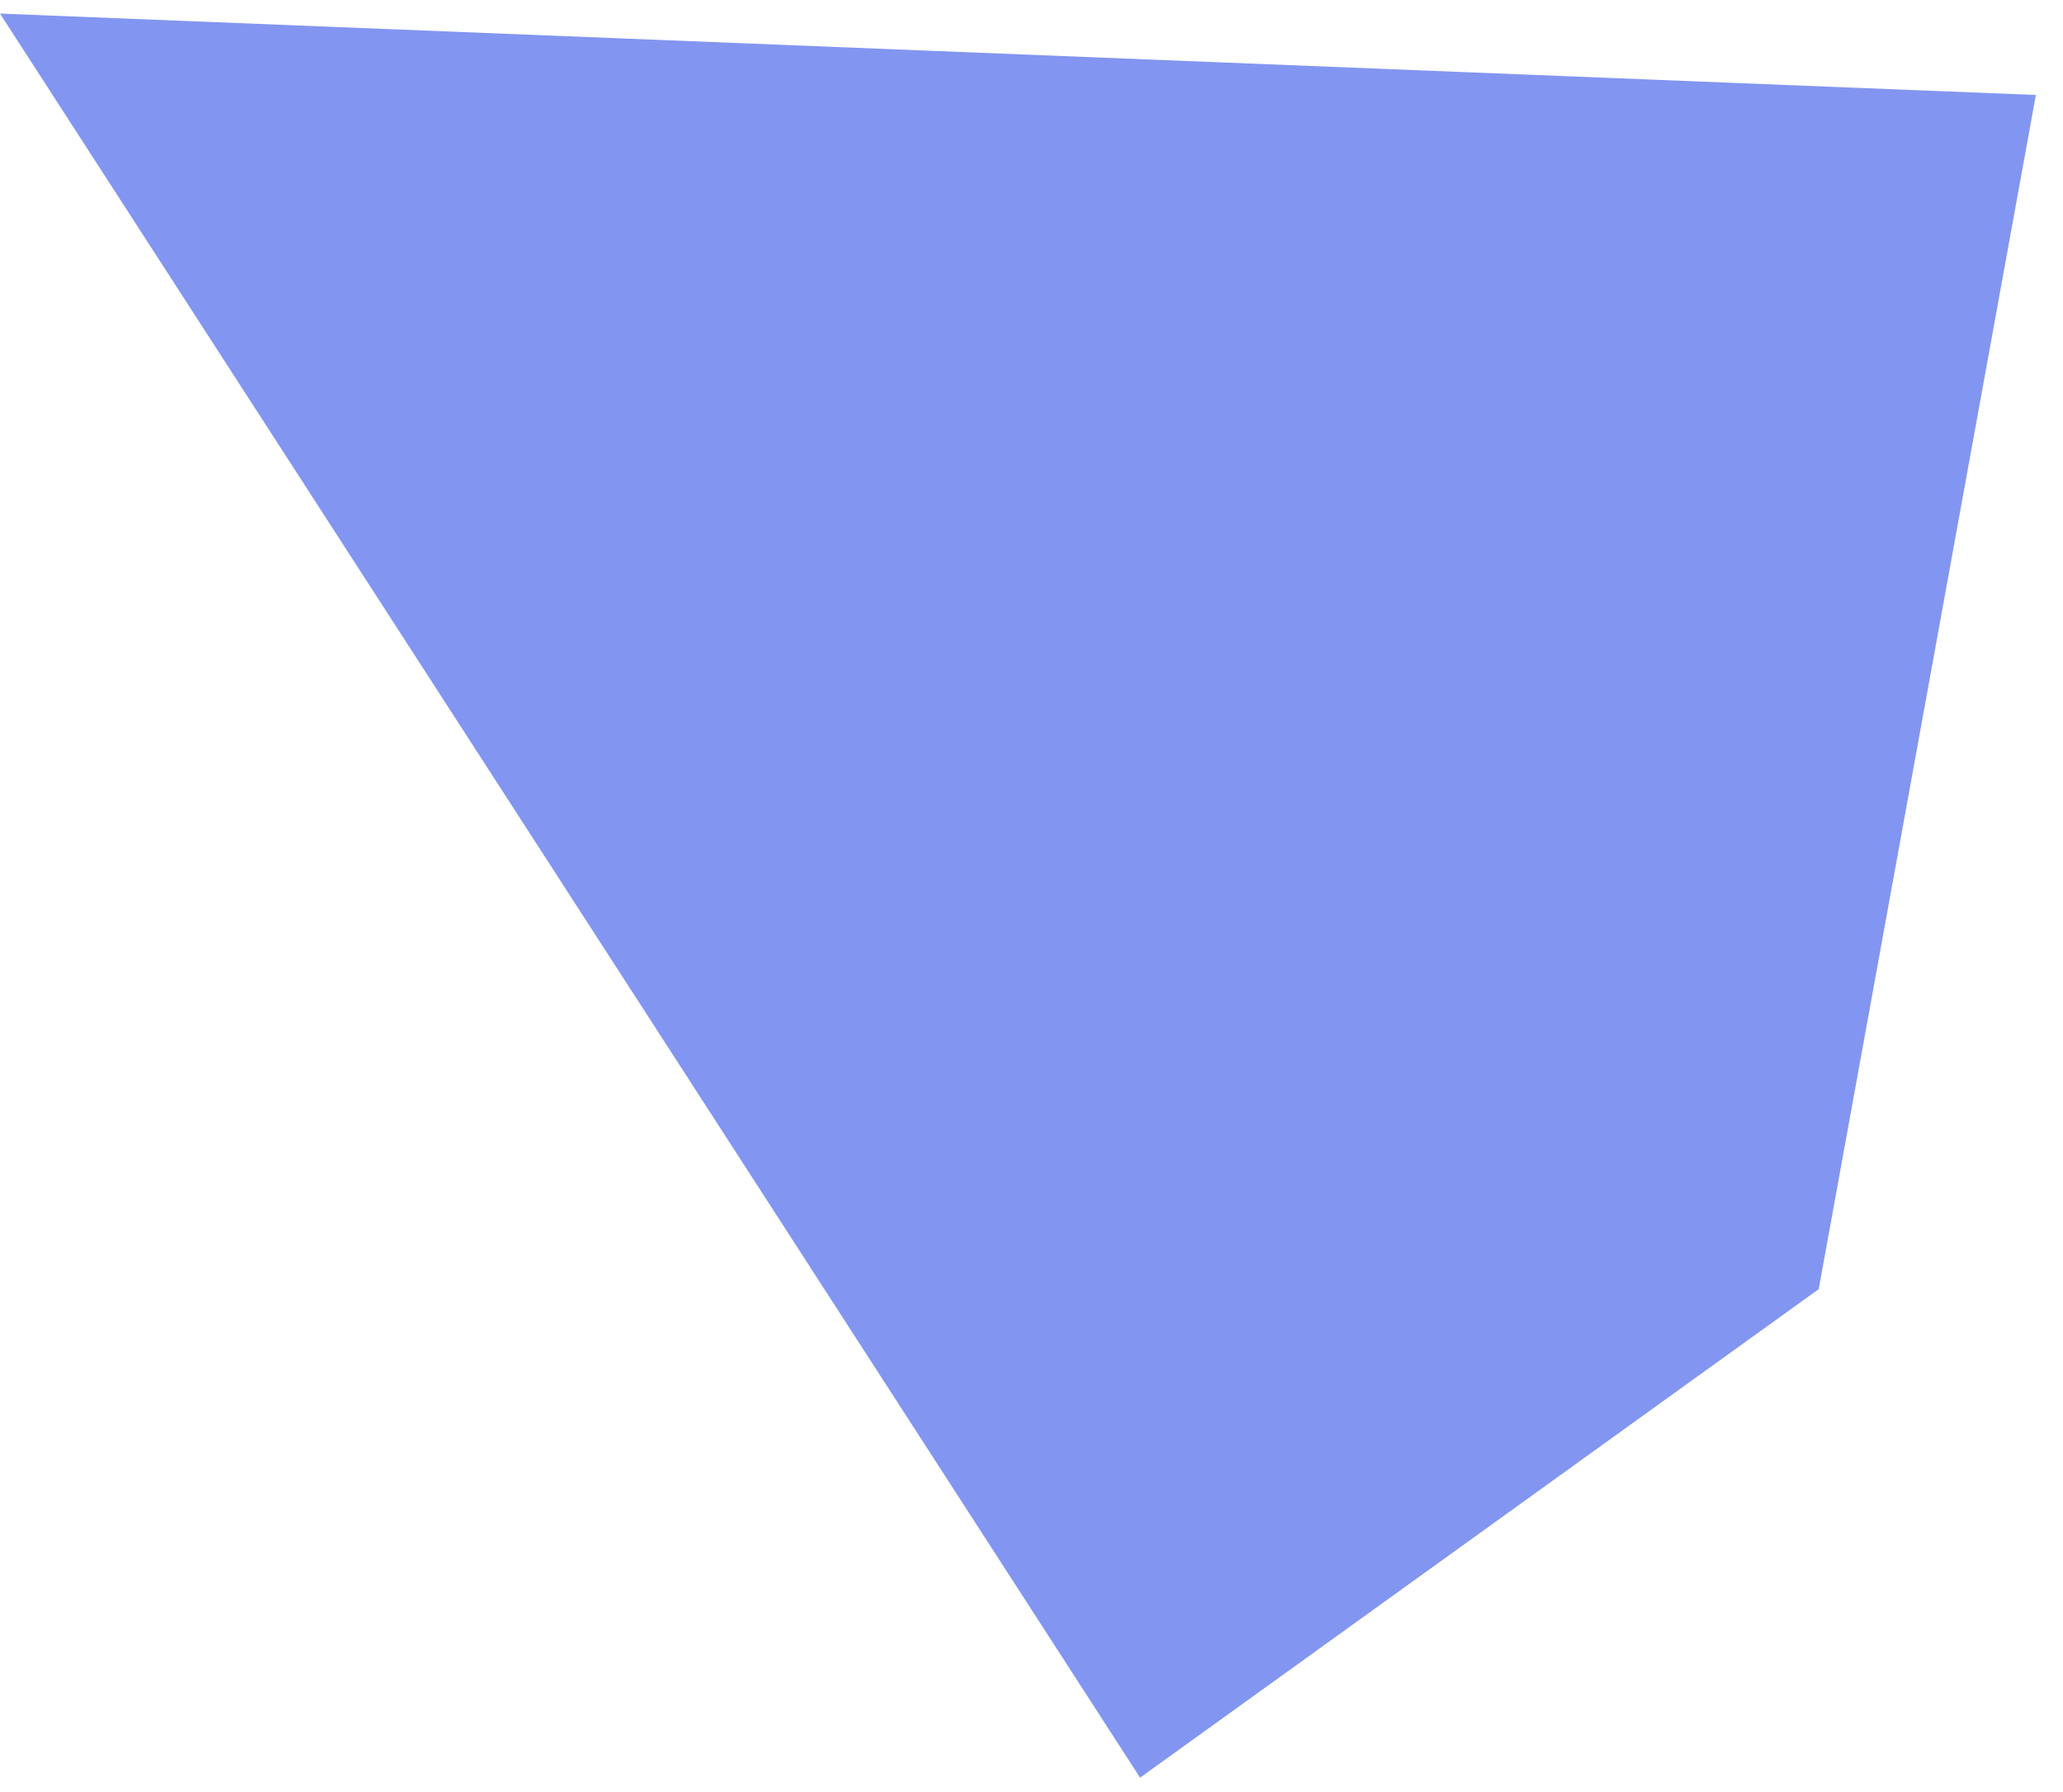
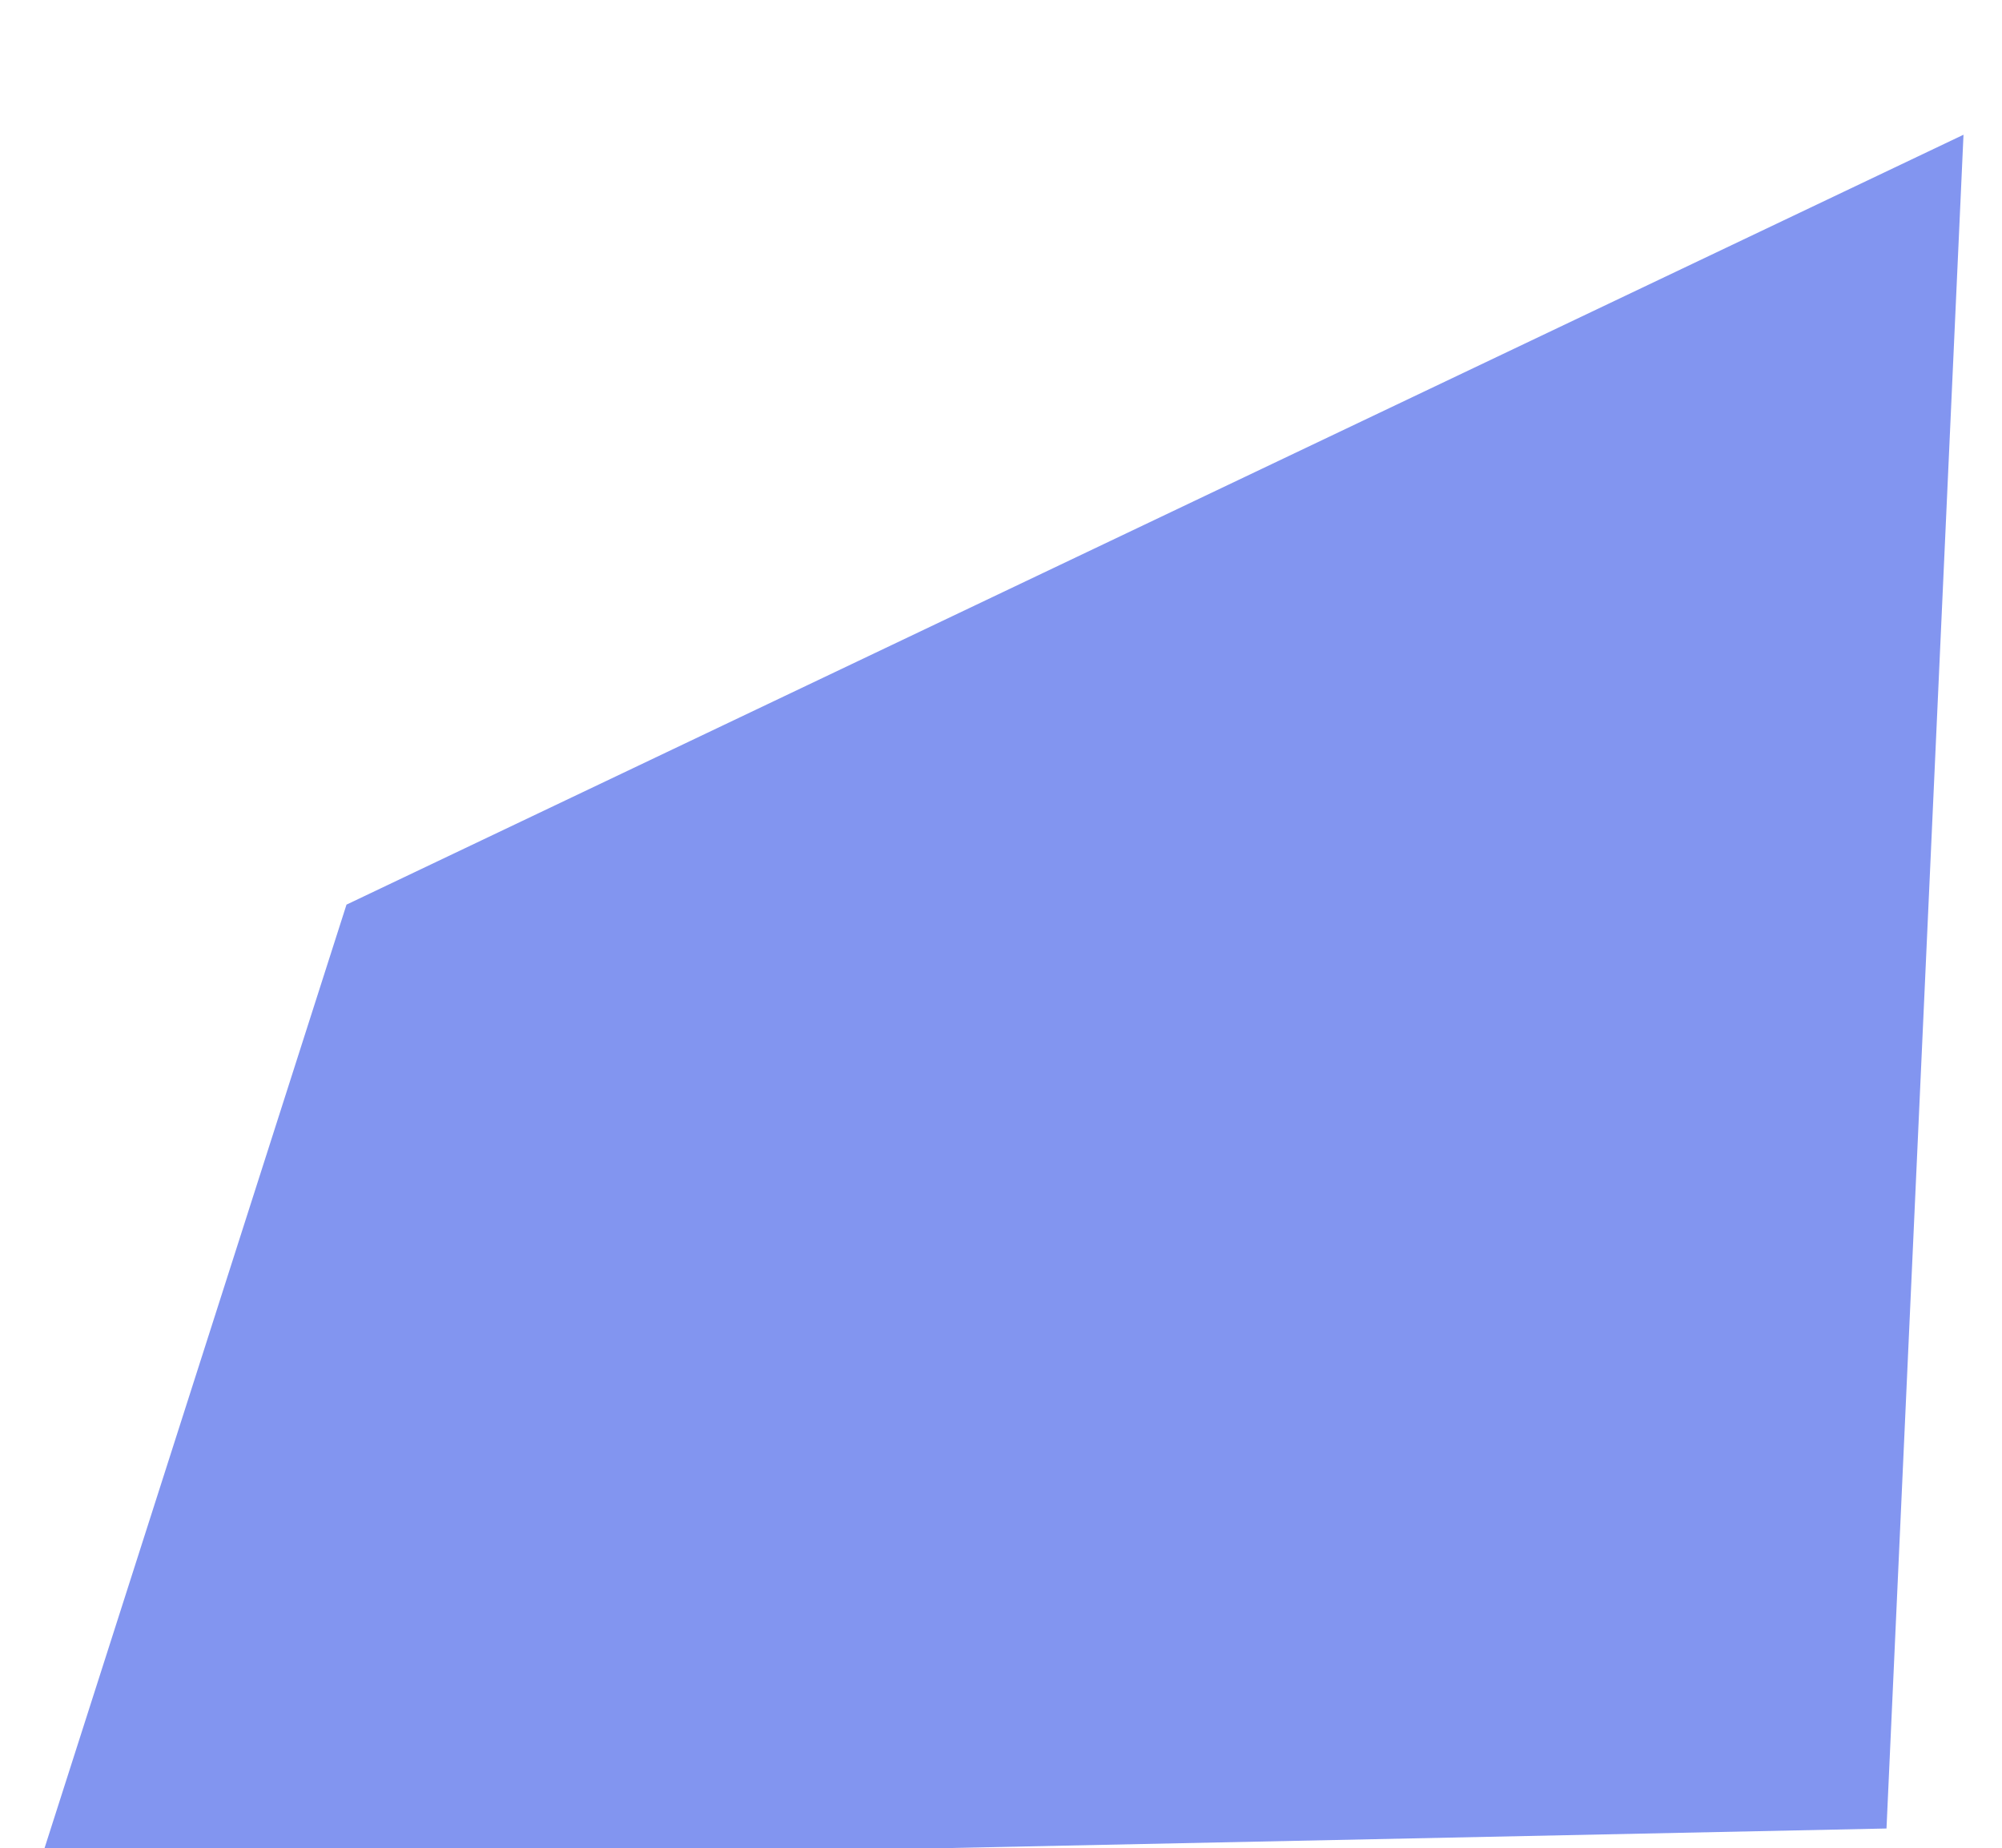
- <svg xmlns="http://www.w3.org/2000/svg" width="100%" height="100%" viewBox="0 0 76 66" version="1.1" xml:space="preserve" style="fill-rule:evenodd;clip-rule:evenodd;stroke-linejoin:round;stroke-miterlimit:1.414;">
-   <path d="M0,0.5l75,3l-8,44l-25,18l-42,-65Z" style="fill:#758aef;fill-opacity:0.9;" />
+ <svg xmlns="http://www.w3.org/2000/svg" width="100%" height="100%" viewBox="0 0 52 48" version="1.1" xml:space="preserve" style="fill-rule:evenodd;clip-rule:evenodd;stroke-linejoin:round;stroke-miterlimit:1.414;">
+   <path d="M9,23.5l42,-20l-2,44l-48,1l8,-25Z" style="fill:#758aef;fill-opacity:0.9;" />
</svg>
